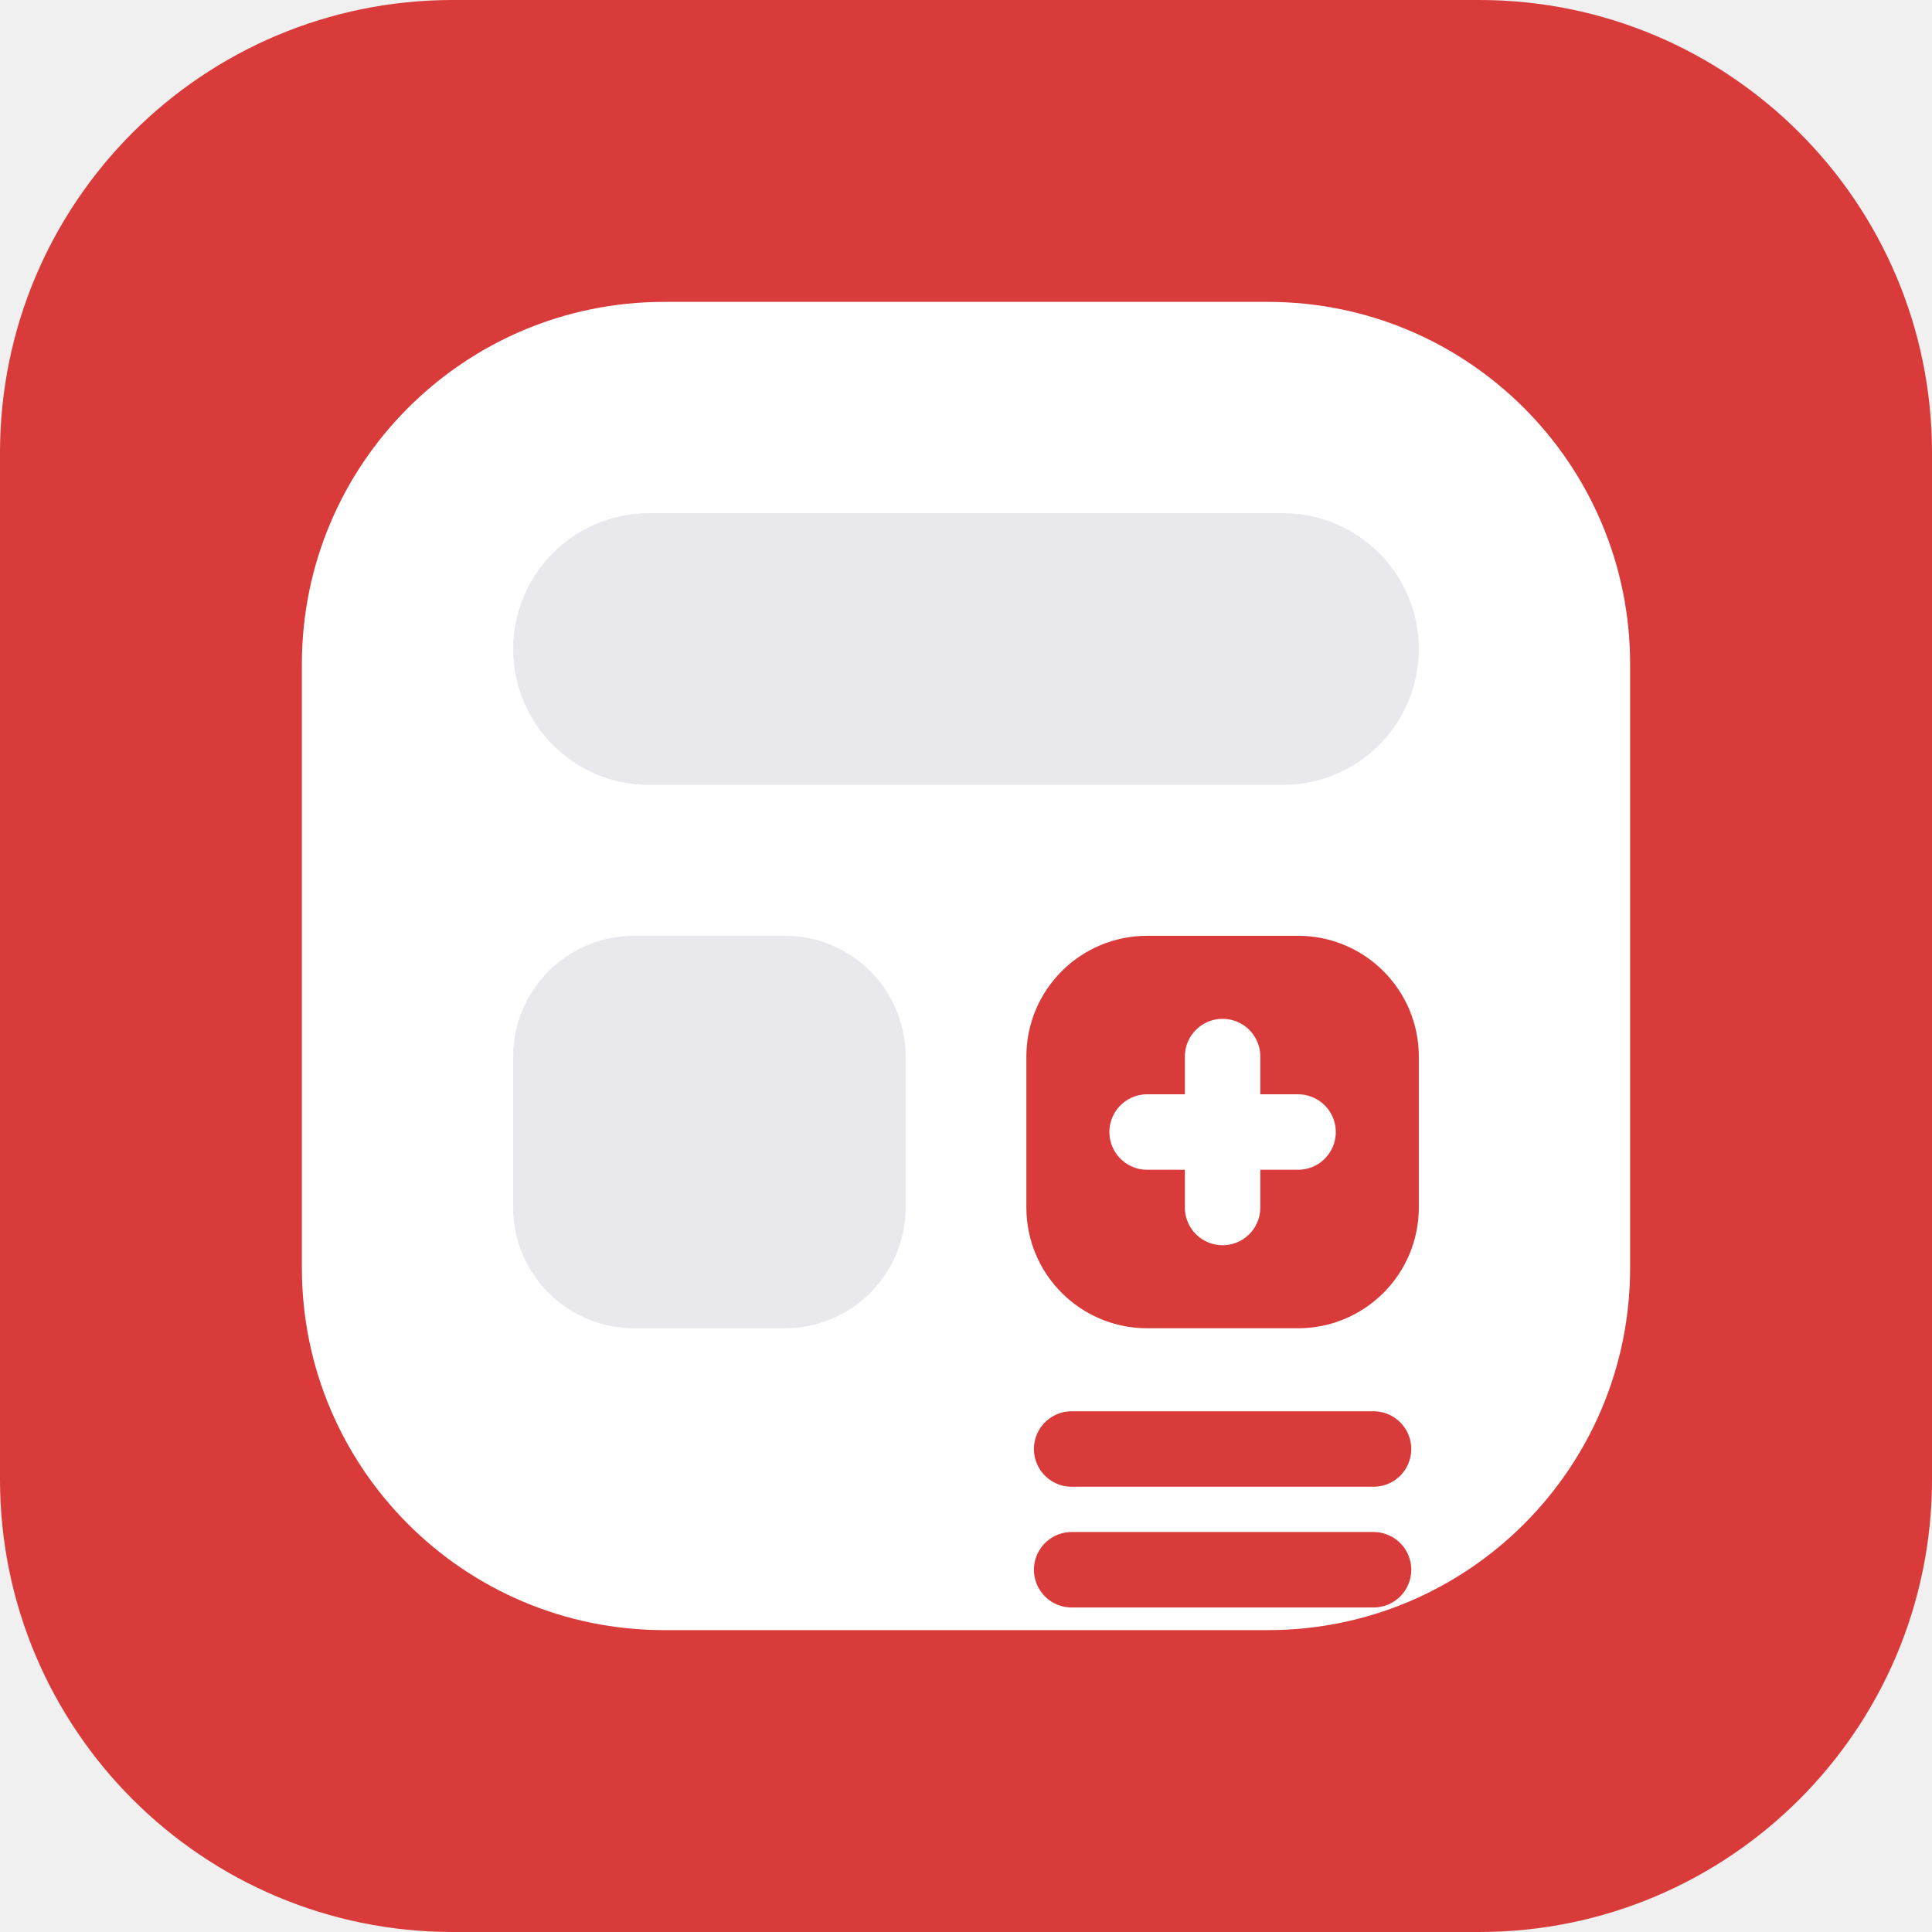
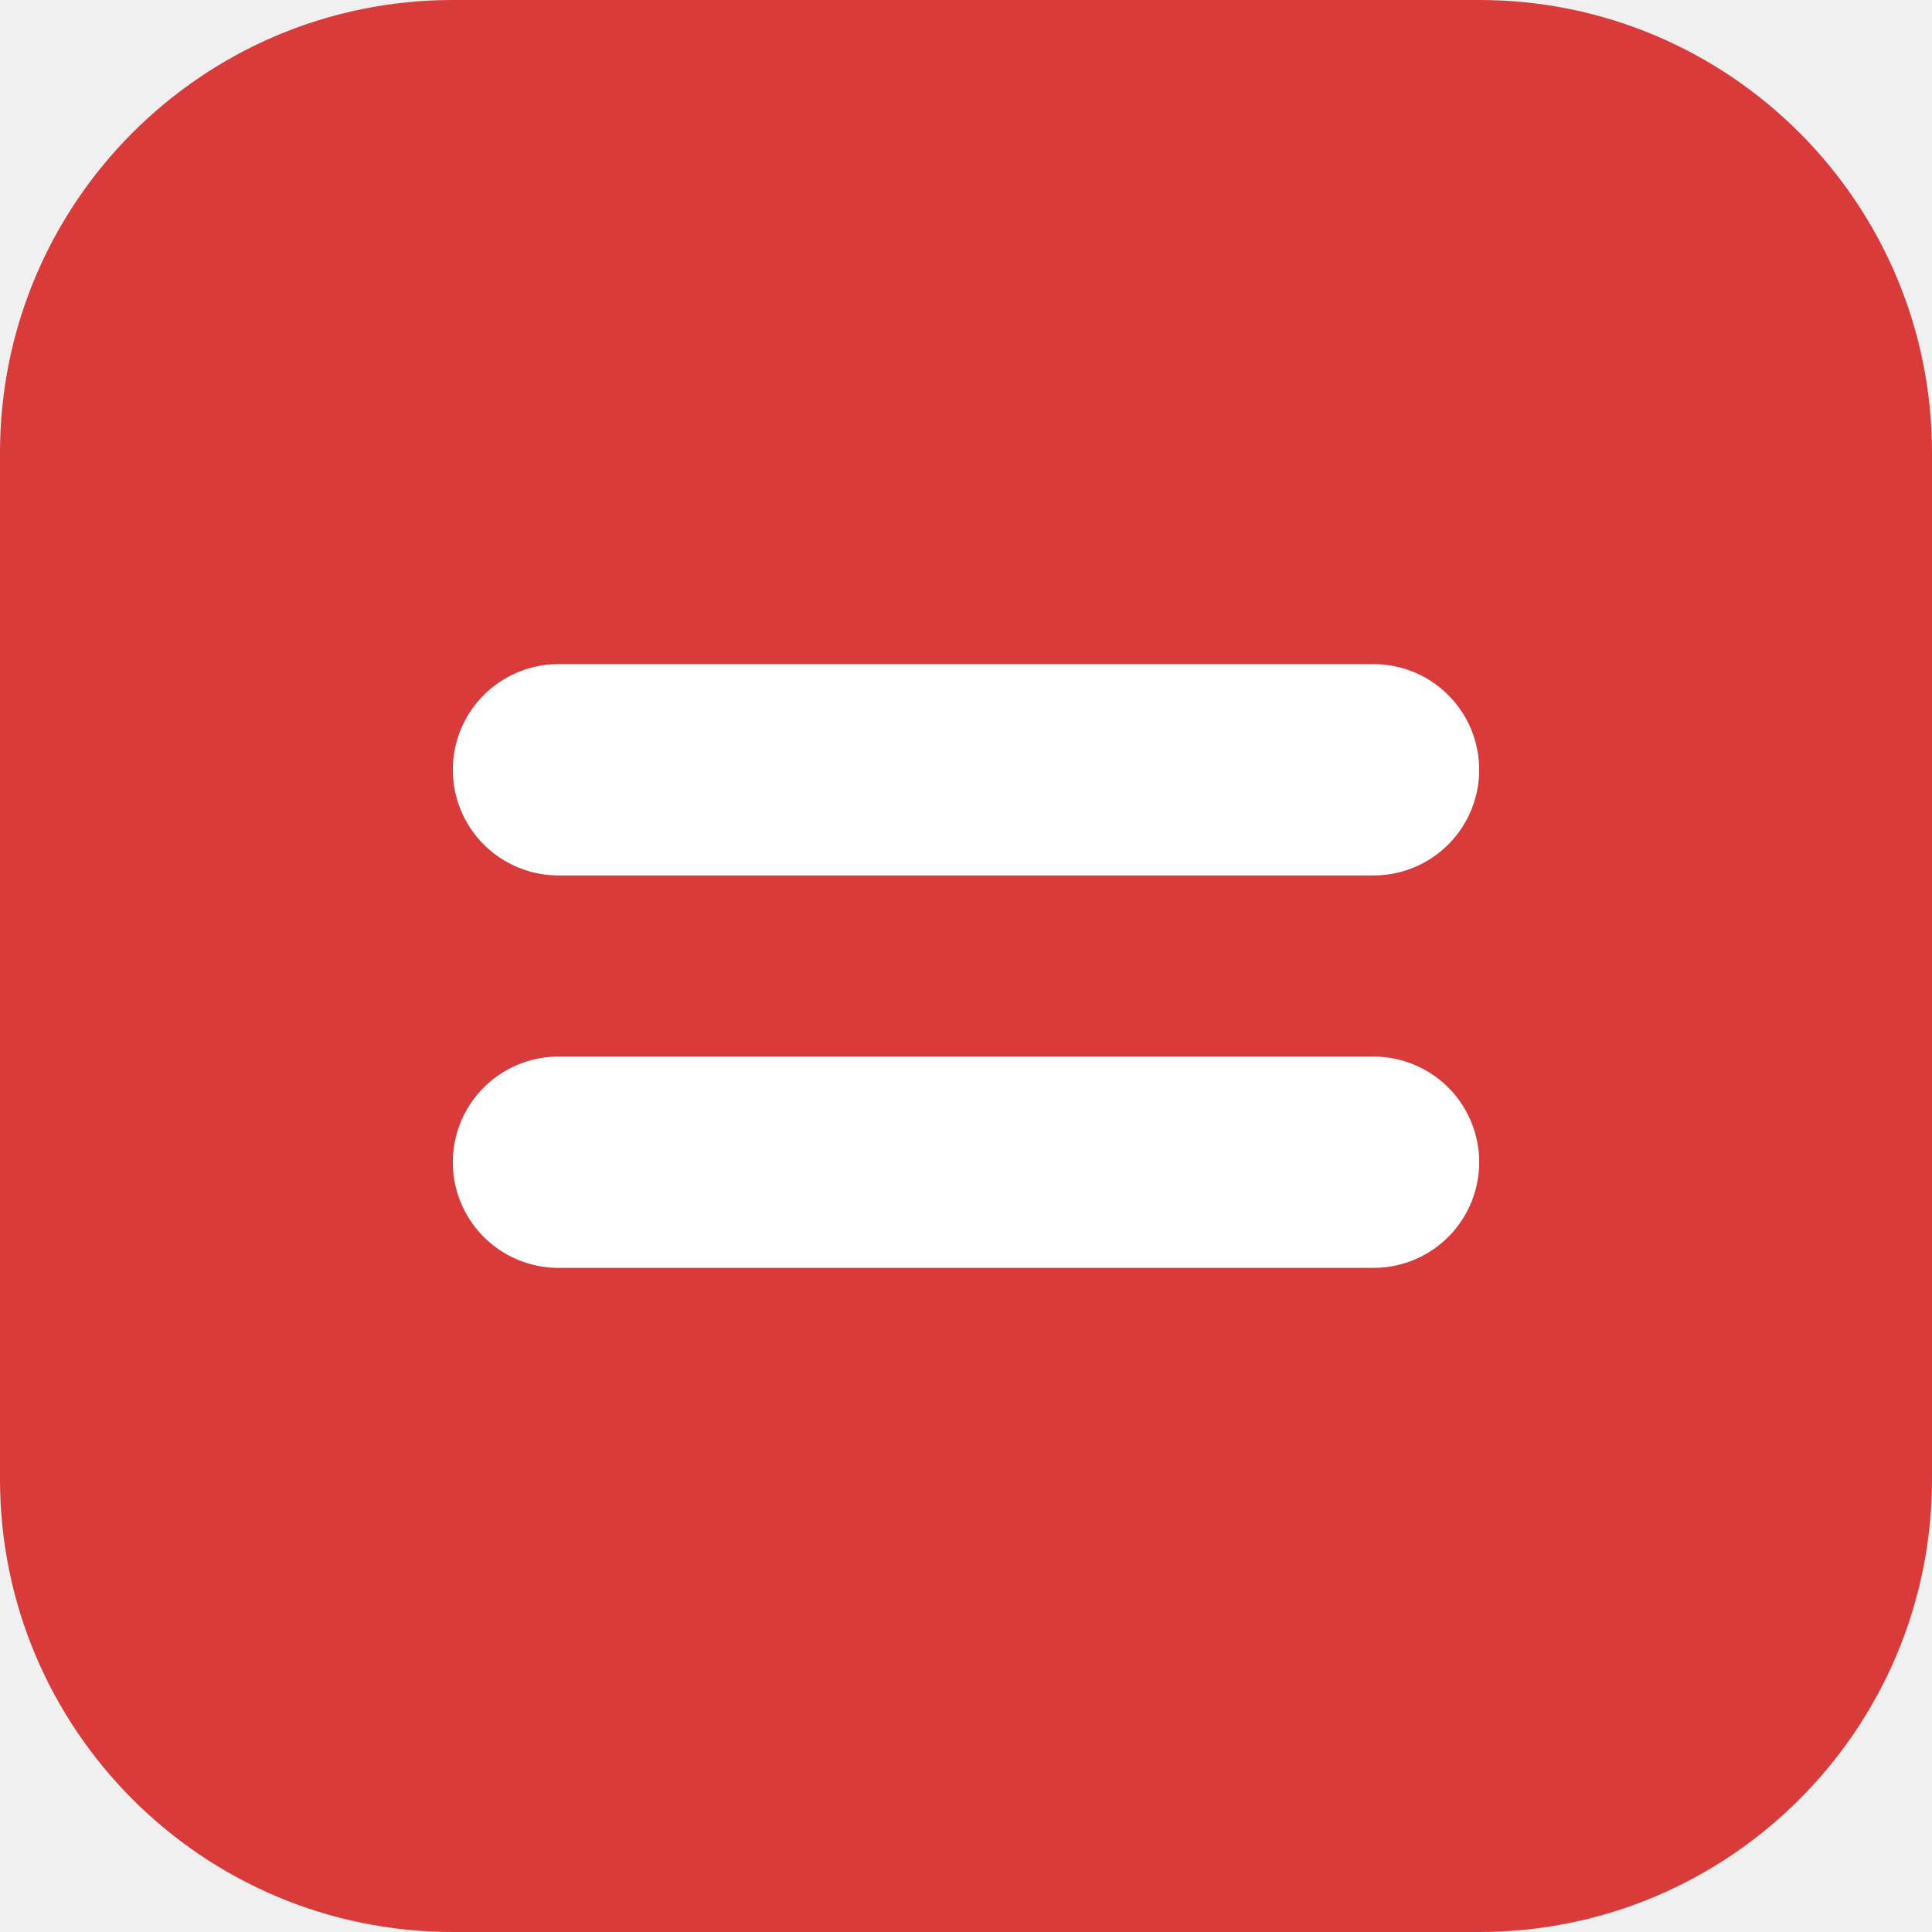
<svg xmlns="http://www.w3.org/2000/svg" width="128" height="128" viewBox="0 0 128 128" fill="none">
  <rect width="128" height="128" rx="30" fill="#D93A3A" />
-   <rect x="20" y="20" width="88" height="88" rx="24" fill="#FFFFFF" />
-   <rect x="34" y="34" width="60" height="18" rx="9" fill="#E9E9ED" />
-   <rect x="34" y="62" width="26" height="26" rx="8" fill="#E9E9ED" />
-   <rect x="68" y="62" width="26" height="26" rx="8" fill="#D93A3A" />
-   <path d="M76 75H86" stroke="white" stroke-width="5" stroke-linecap="round" />
-   <path d="M81 70V80" stroke="white" stroke-width="5" stroke-linecap="round" />
-   <path d="M71 96H91" stroke="#D93A3A" stroke-width="5" stroke-linecap="round" />
-   <path d="M71 104H91" stroke="#D93A3A" stroke-width="5" stroke-linecap="round" />
+   <path d="M37 51H91" stroke="white" stroke-width="14" stroke-linecap="round" />
+   <path d="M37 77H91" stroke="white" stroke-width="14" stroke-linecap="round" />
</svg>
